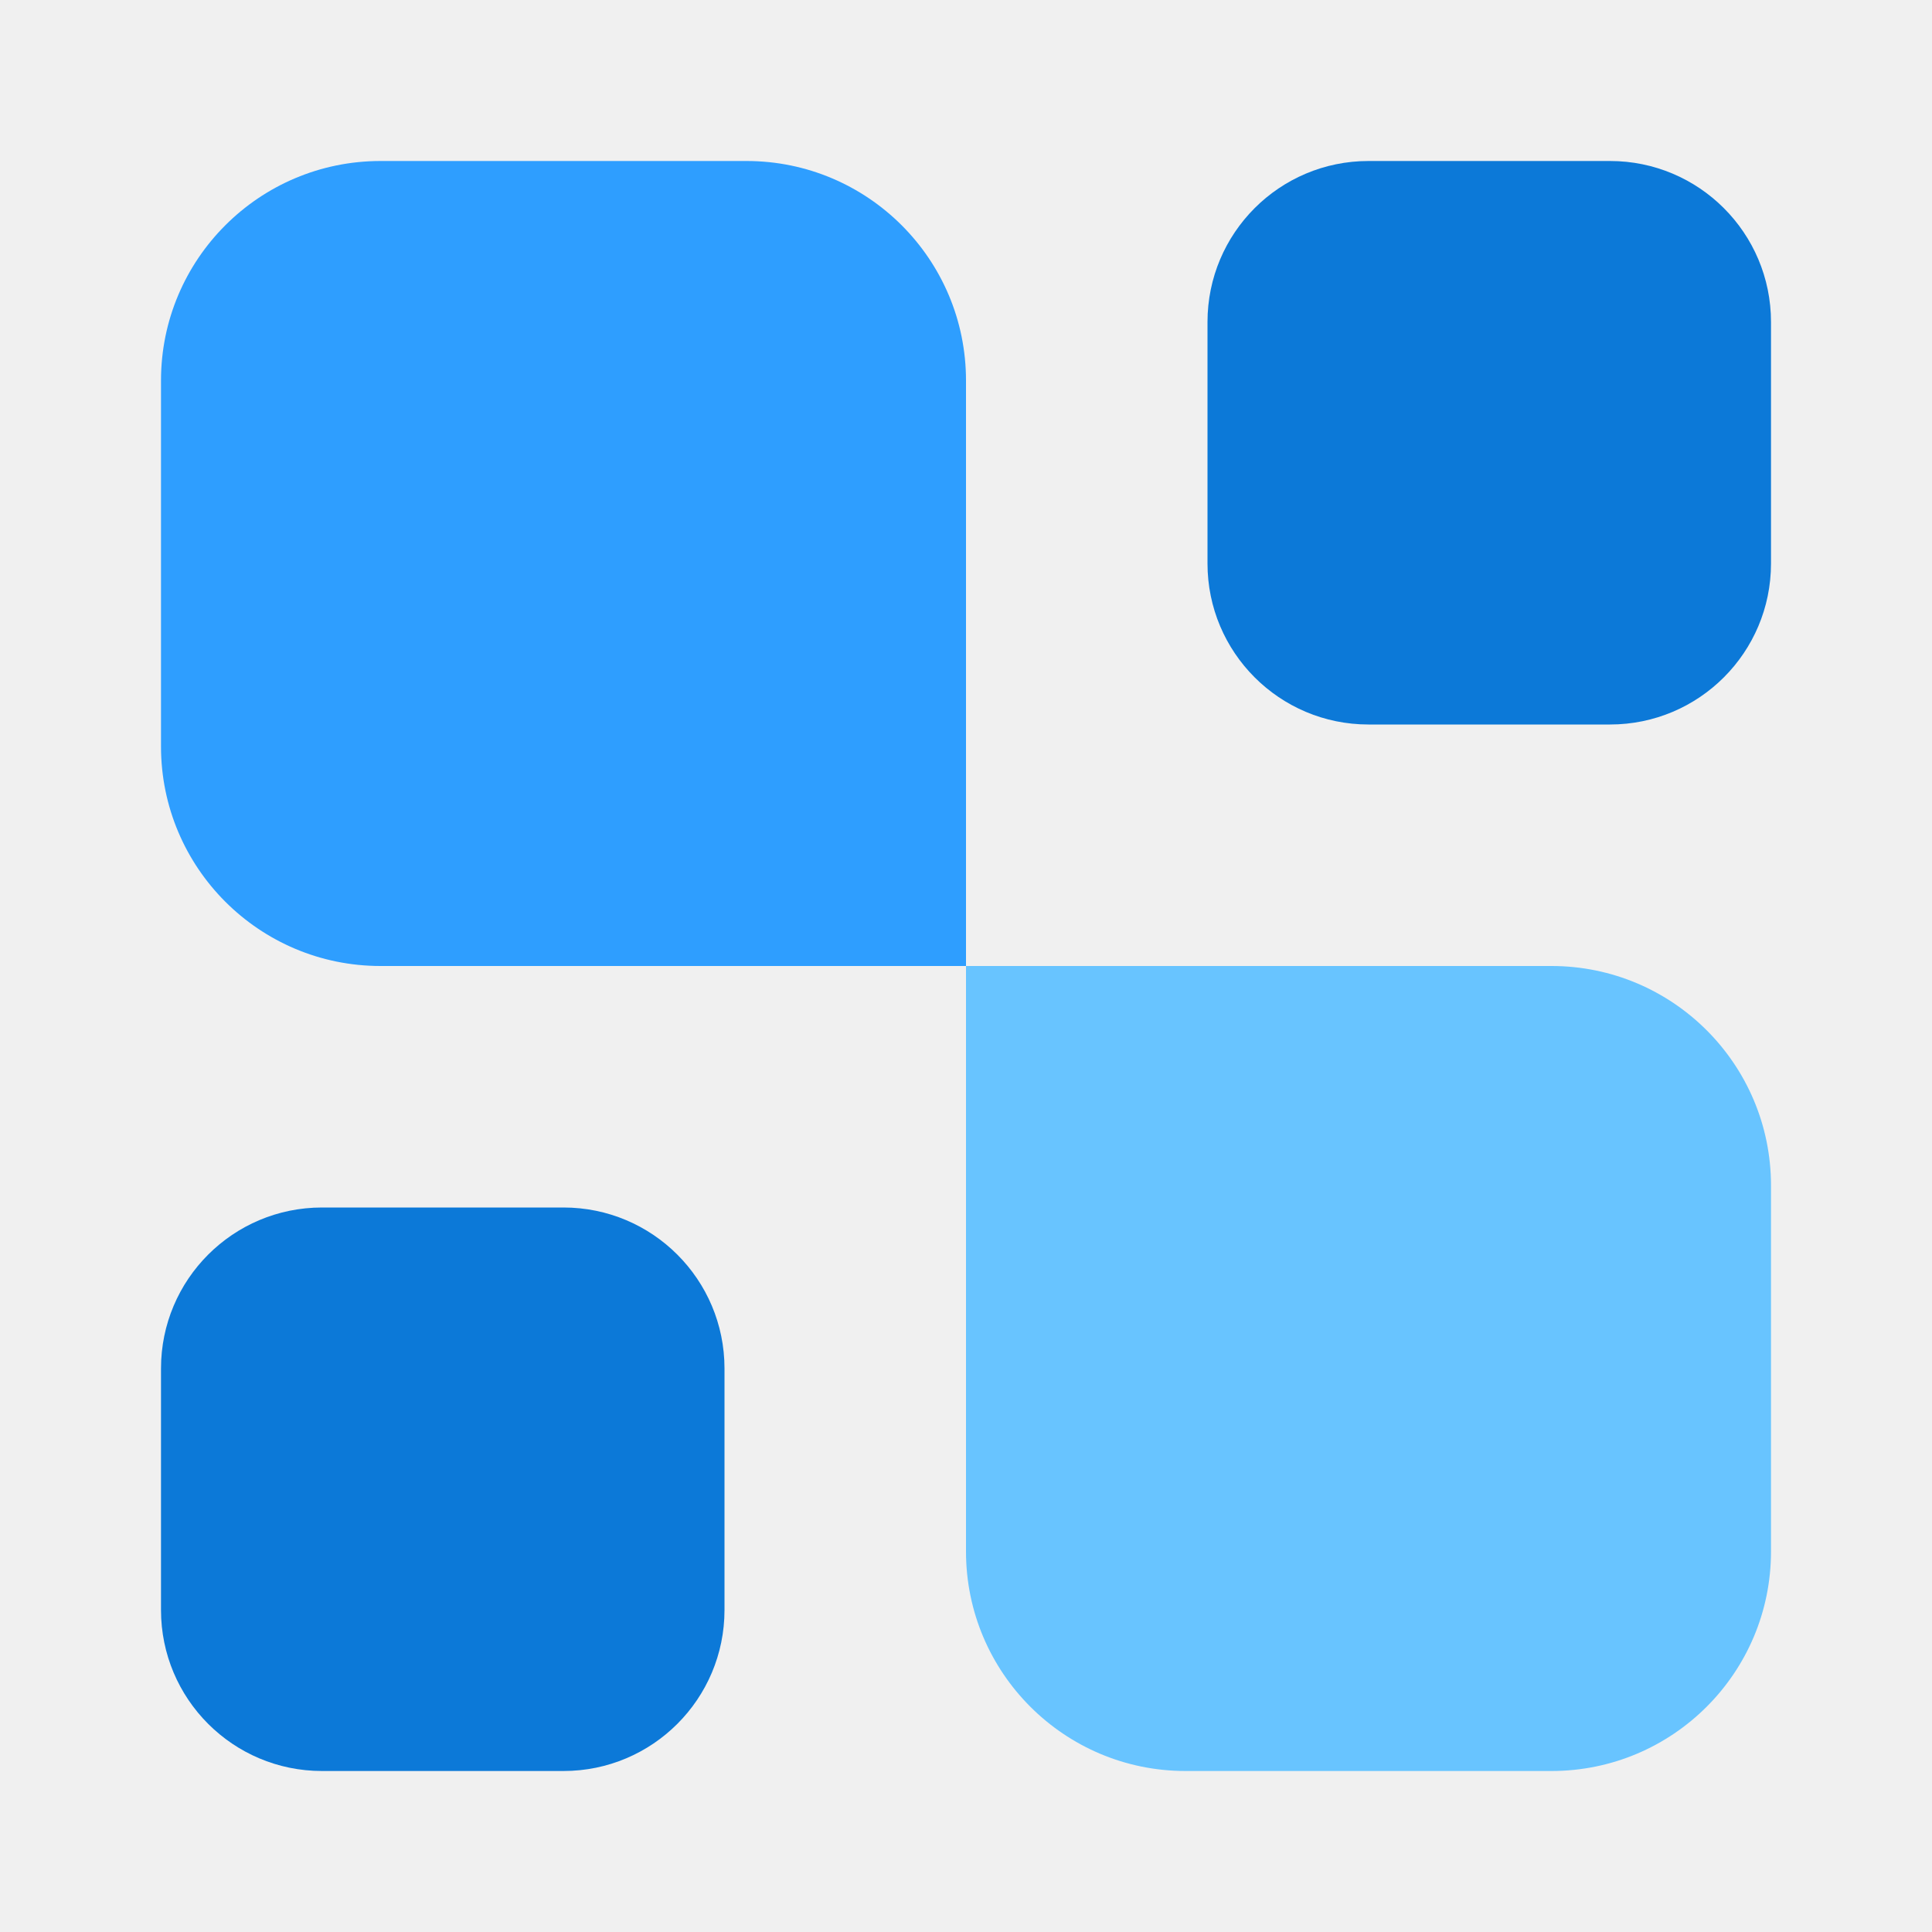
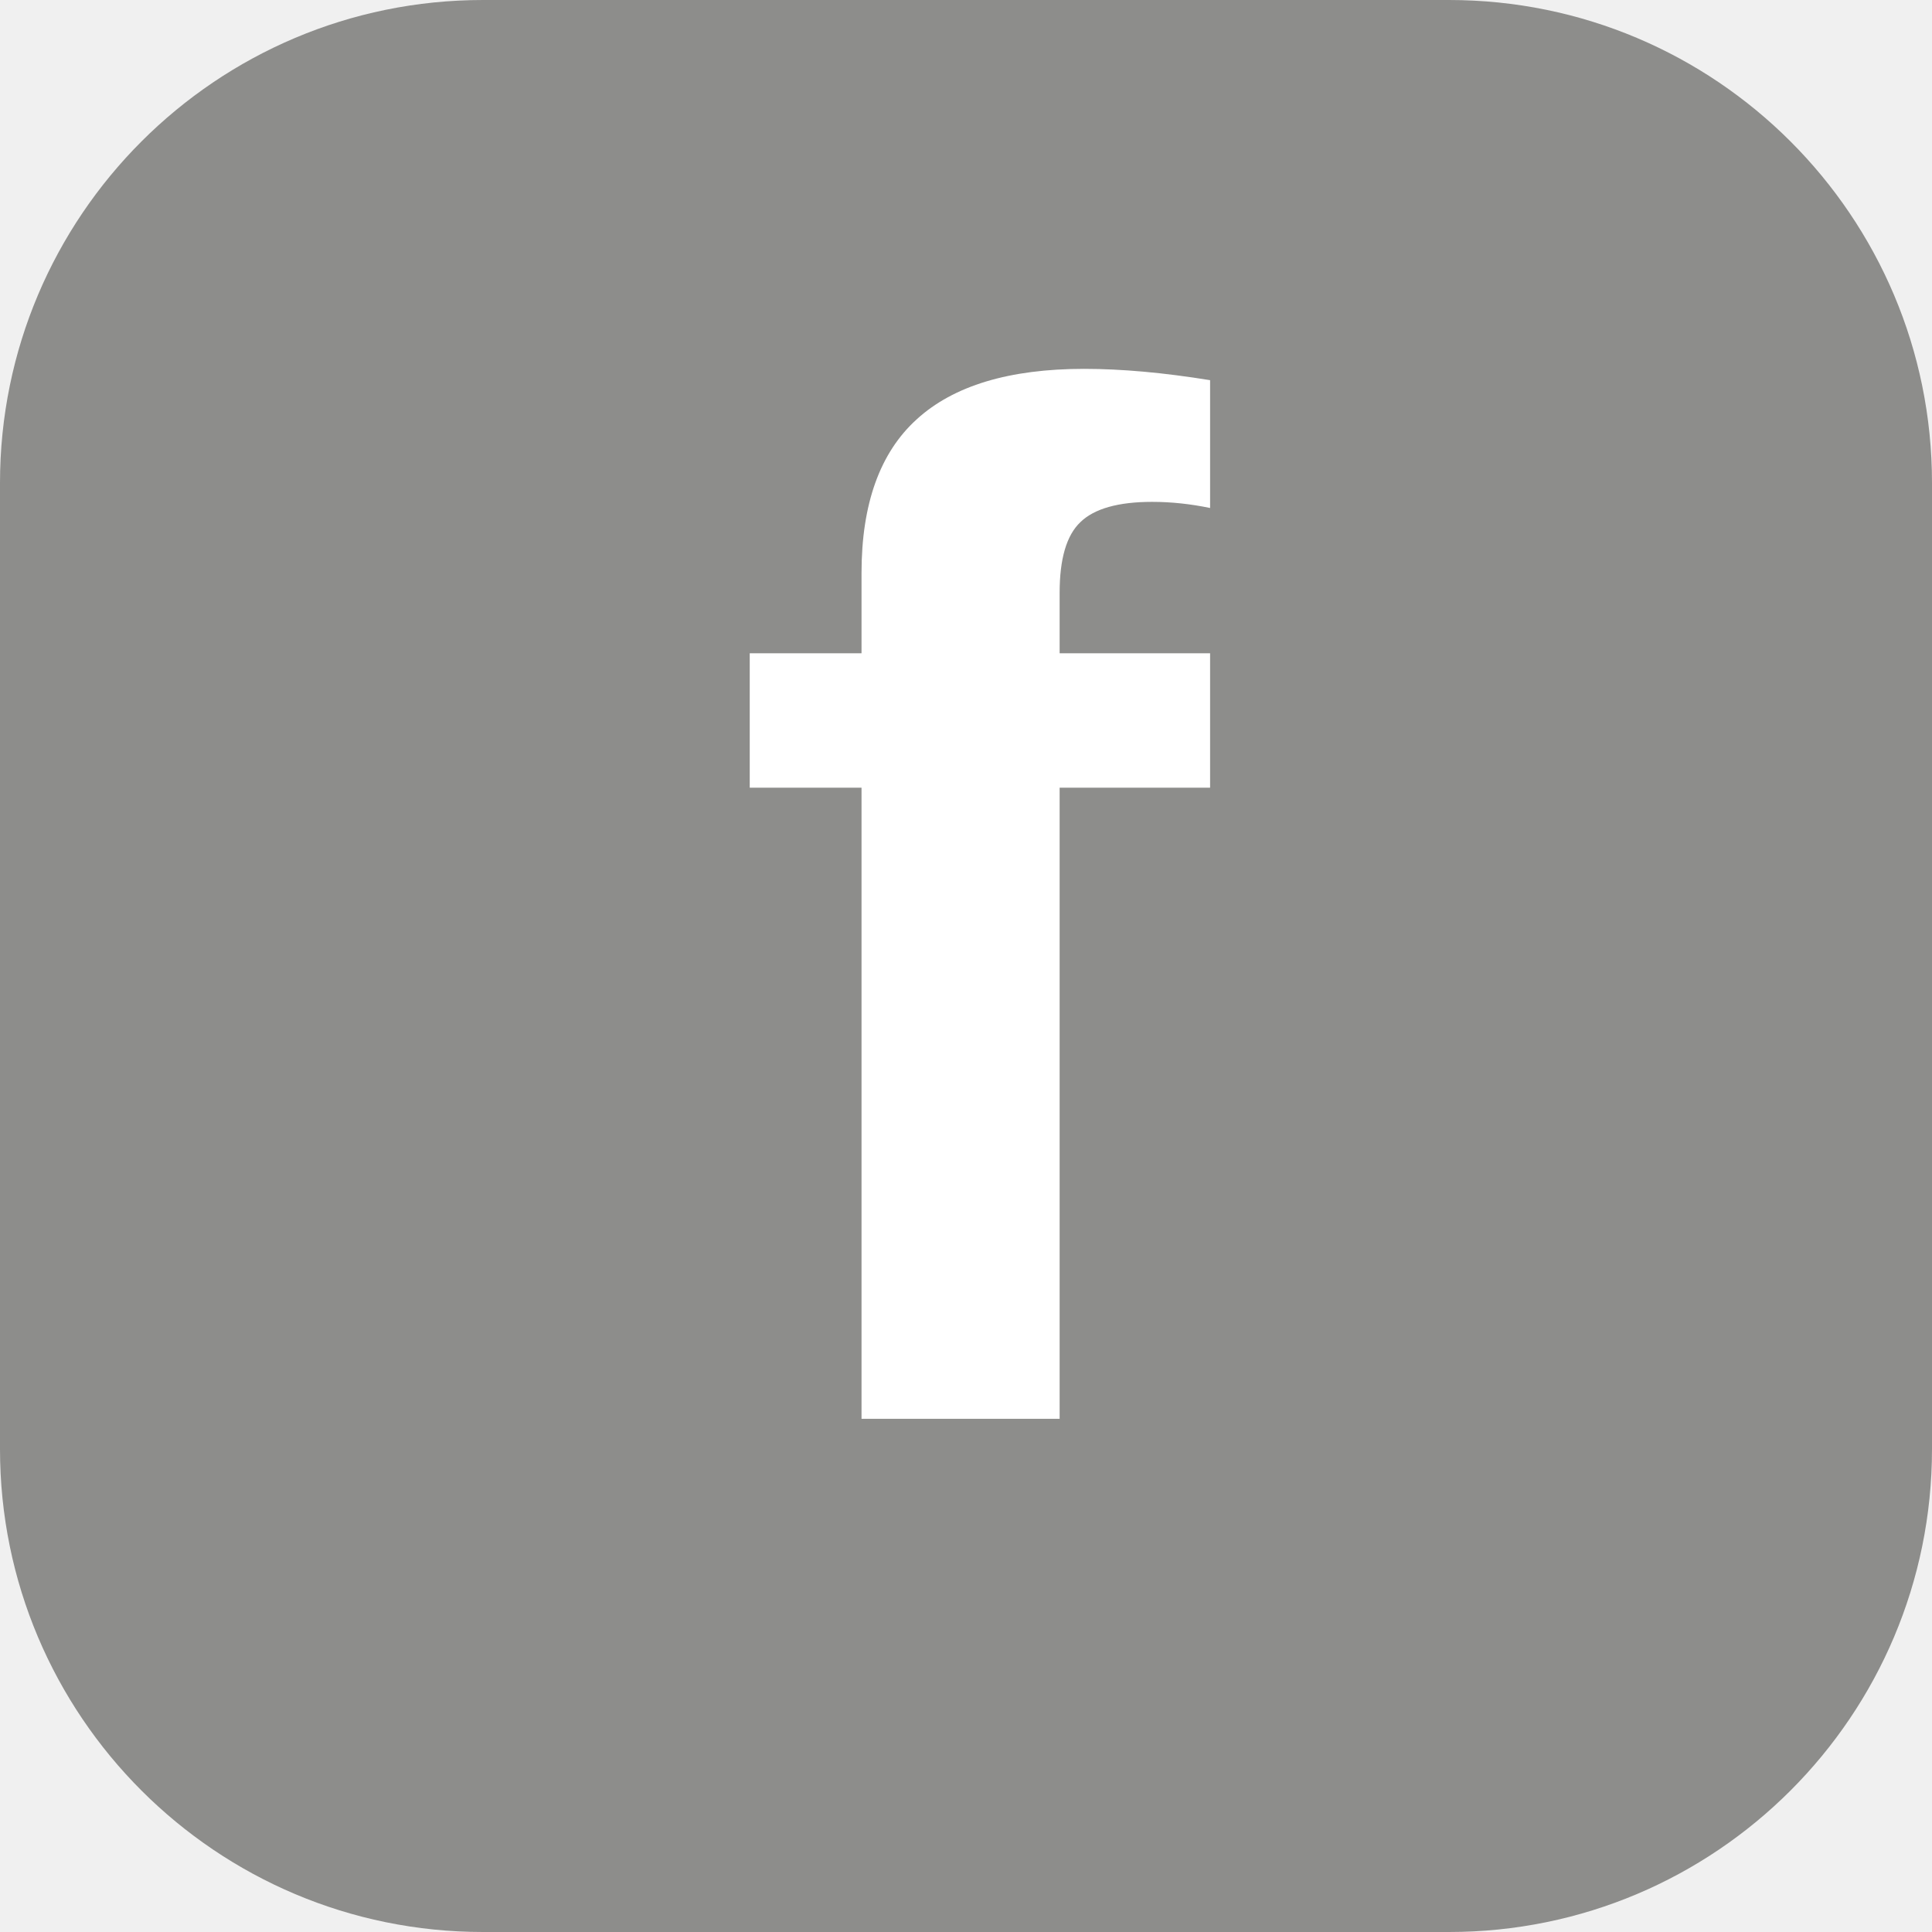
- <svg xmlns="http://www.w3.org/2000/svg" width="24" height="24" viewBox="0 0 24 24" fill="none">
-   <path d="M22 19.273C22 20.779 20.779 22 19.273 22H14.727C13.221 22 12 20.779 12 19.273V12H19.273C20.779 12 22 13.221 22 14.727V19.273Z" fill="#68C4FF" />
-   <path d="M20 2C21.105 2 22 2.895 22 4V7C22 8.105 21.105 9 20 9H17C15.895 9 15 8.105 15 7V4C15 2.895 15.895 2 17 2H20Z" fill="#0C79D8" />
-   <path d="M7 15C8.105 15 9 15.895 9 17V20C9 21.105 8.105 22 7 22H4C2.895 22 2 21.105 2 20V17C2 15.895 2.895 15 4 15H7Z" fill="#0C79D8" />
-   <path d="M12 12H4.727C3.221 12 2 10.779 2 9.273V4.727C2 3.221 3.221 2 4.727 2H9.273C10.779 2 12 3.221 12 4.727V12Z" fill="#2E9EFF" />
+ <svg xmlns="http://www.w3.org/2000/svg" width="64" height="64" viewBox="0 0 64 64">
+   <rect width="64" height="64" rx="16" fill="#8D8D8B" />
+   <text x="32" y="47" fill="#FFFFFF" font-family="Arial, Helvetica, sans-serif" font-size="48" font-weight="700" text-anchor="middle">f</text>
</svg>
